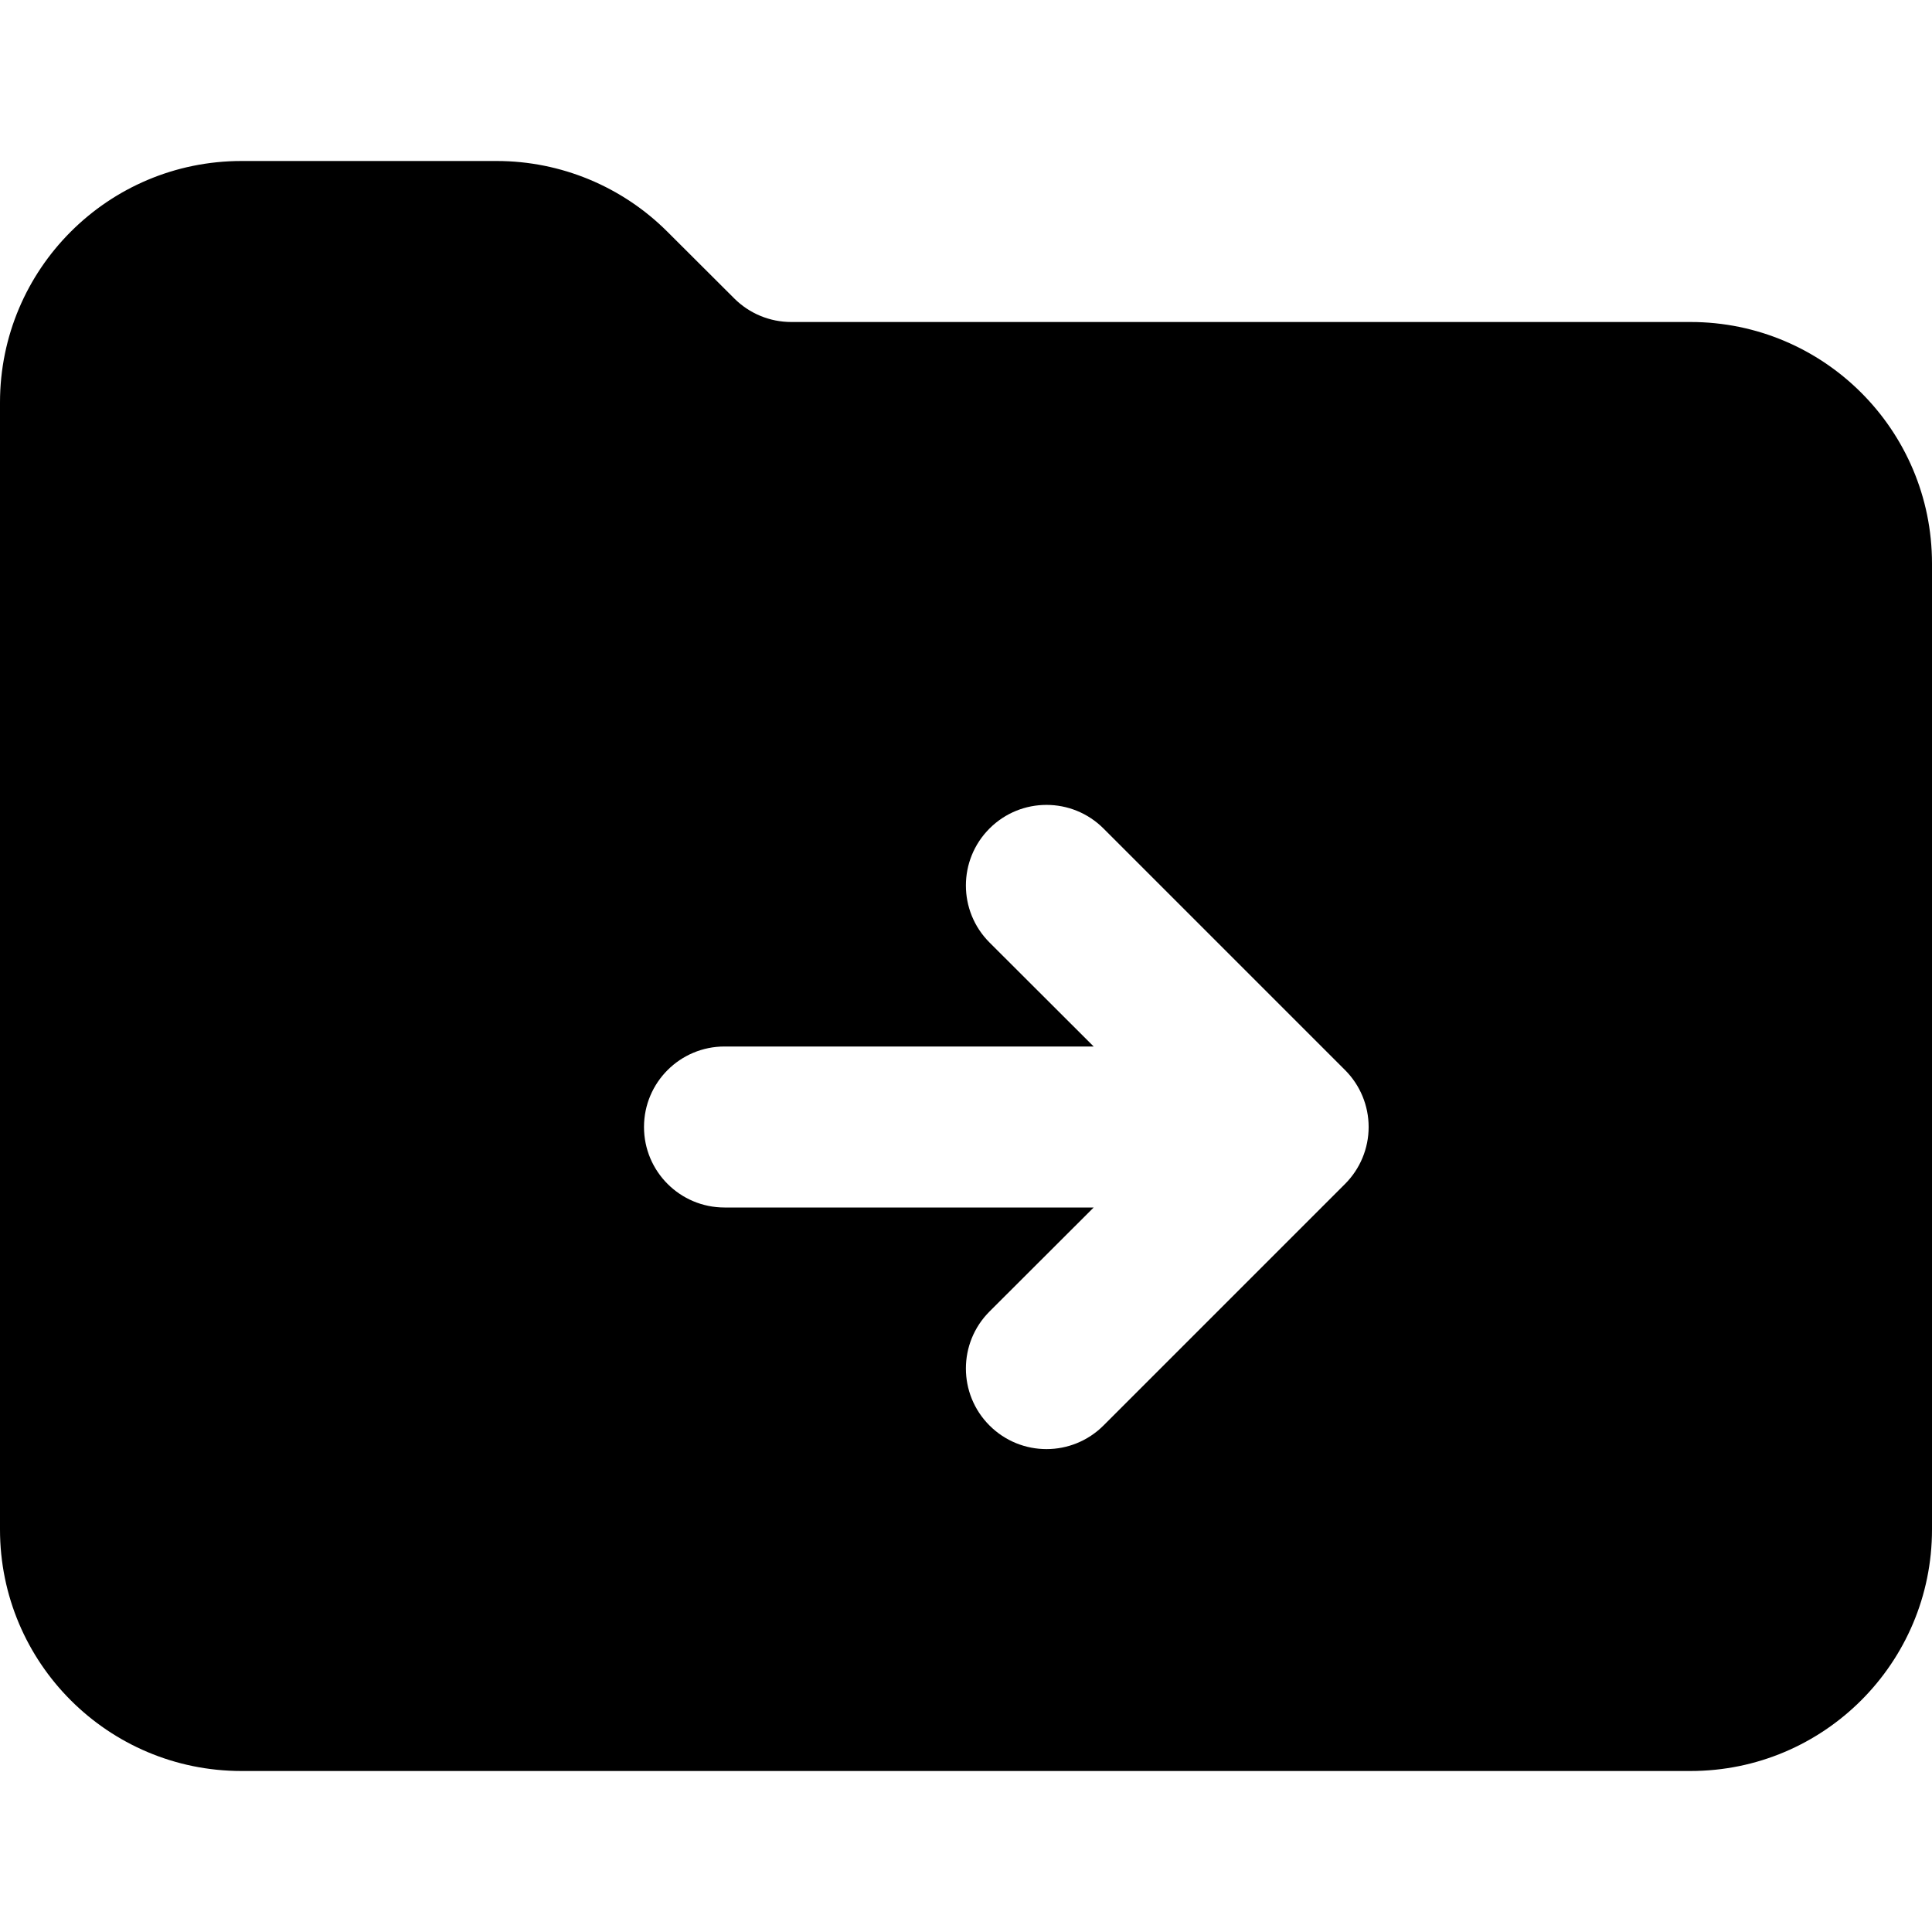
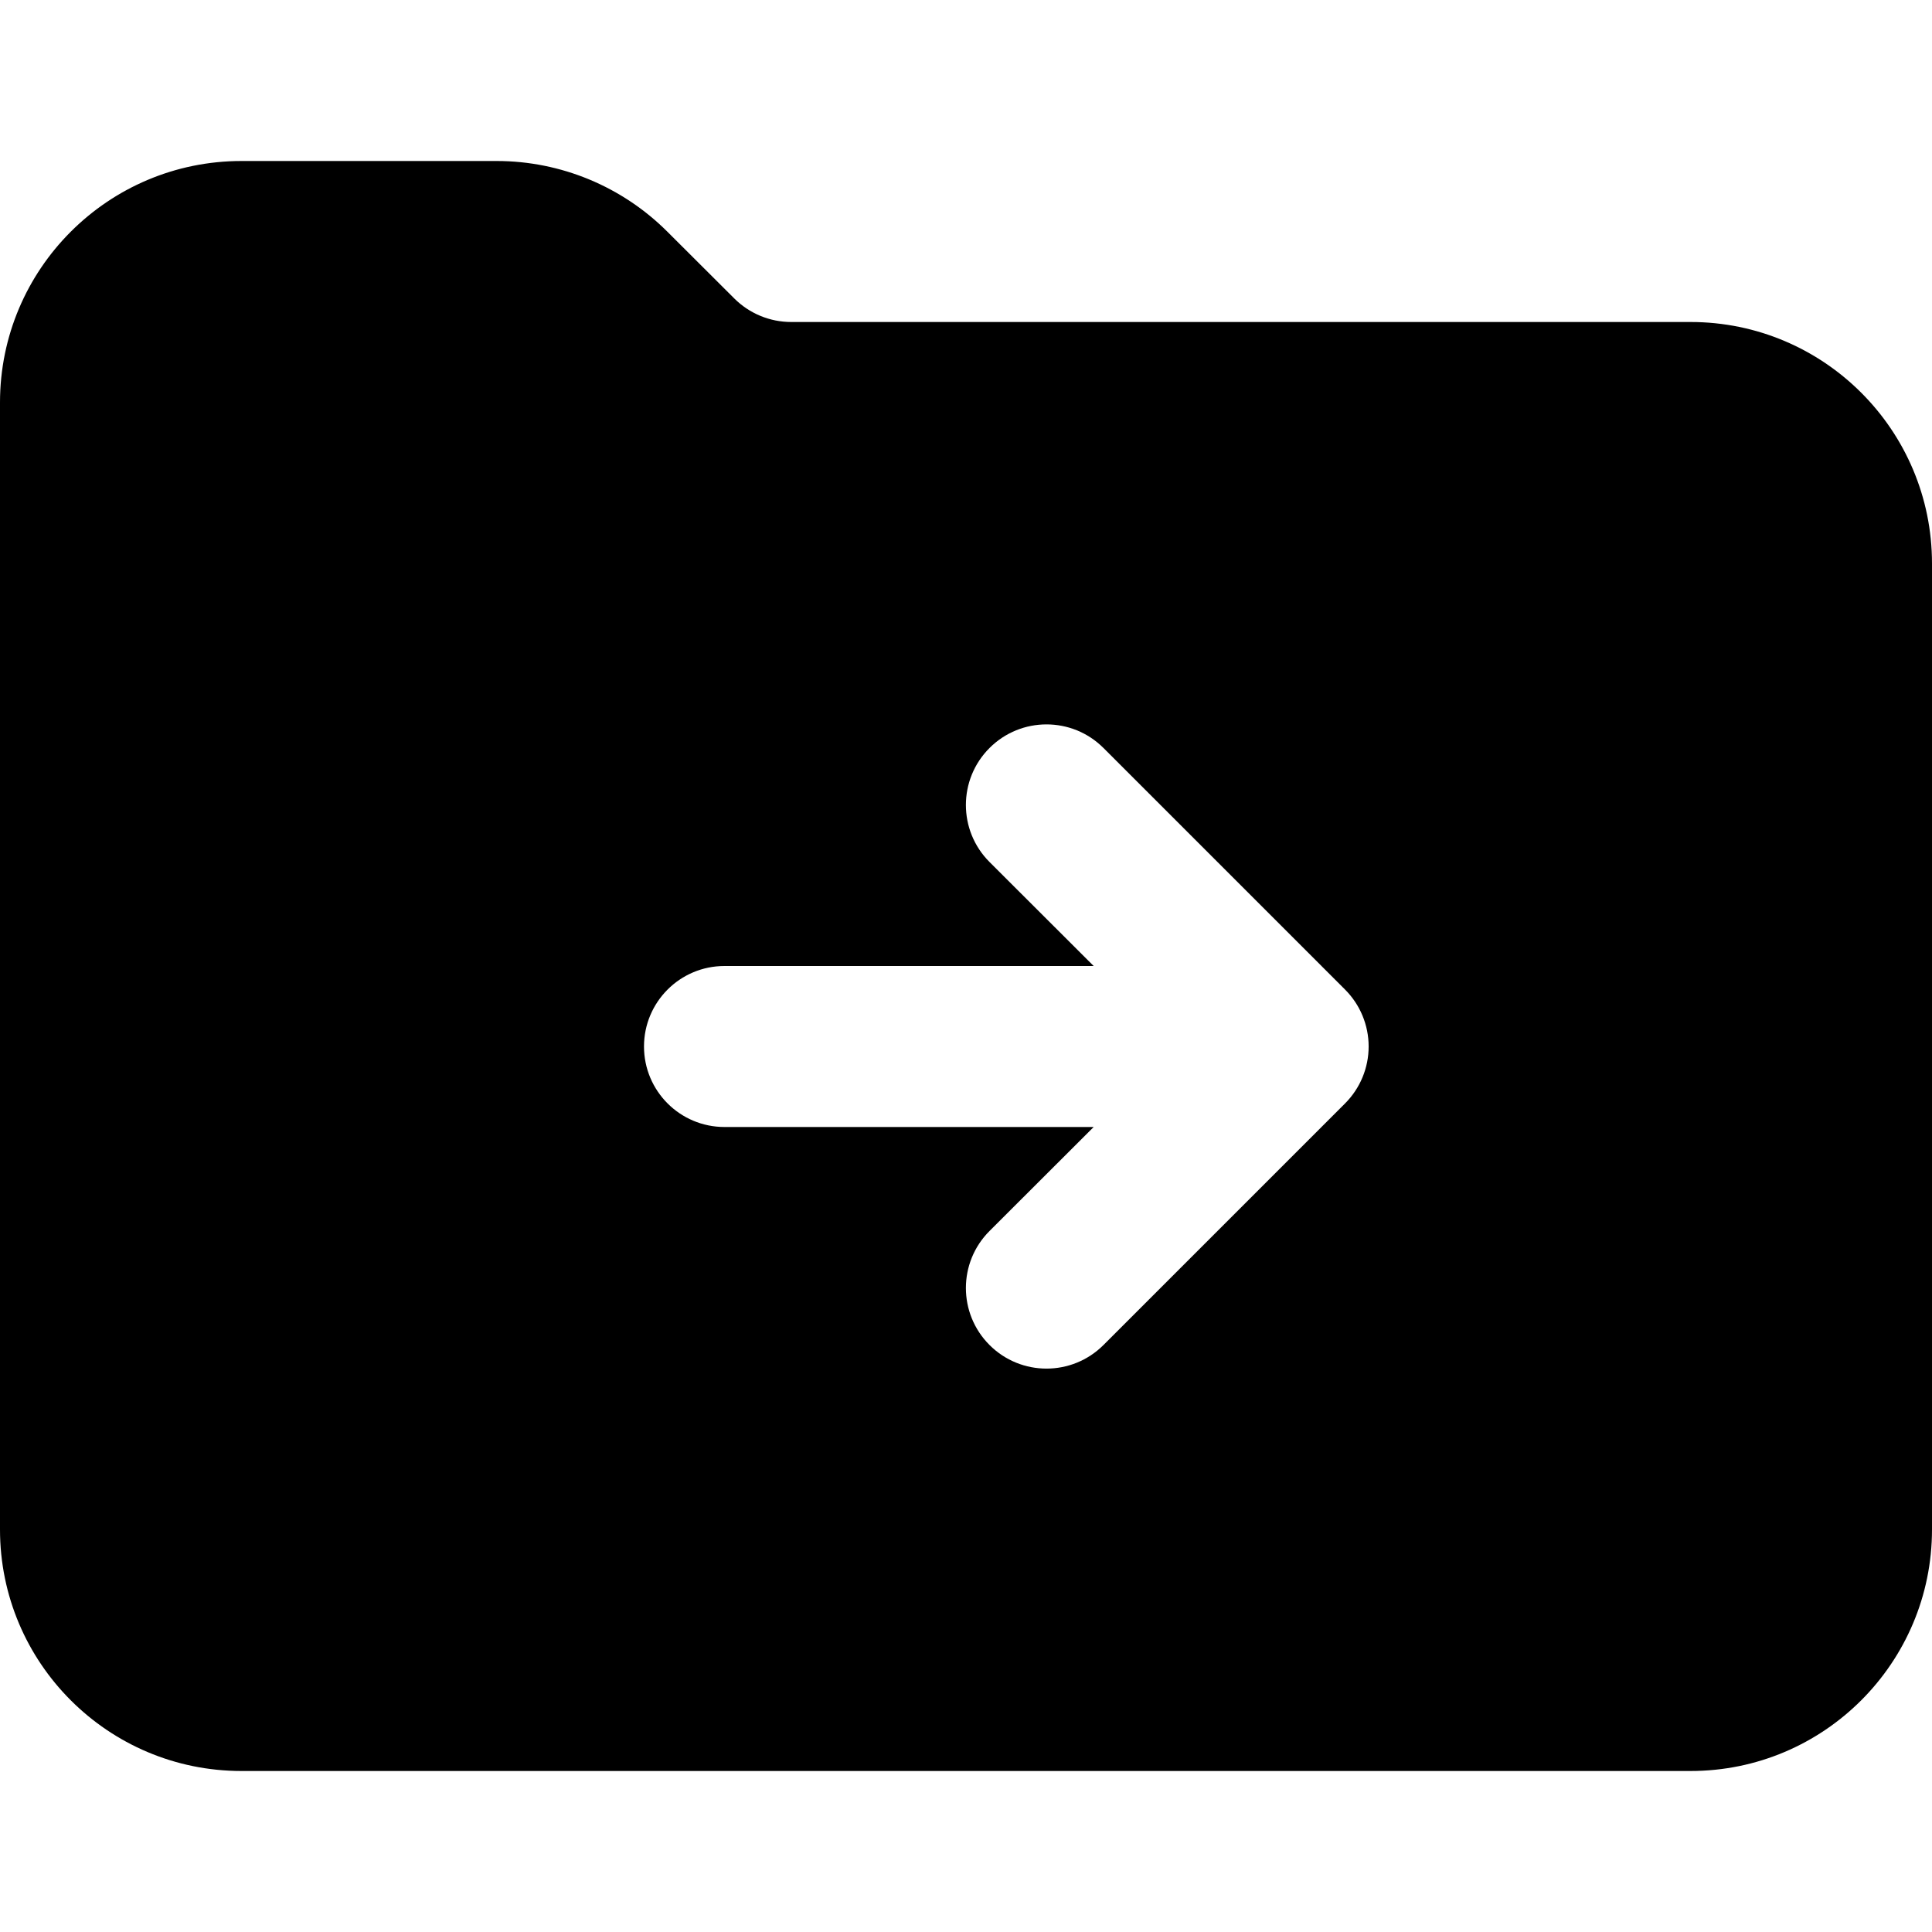
<svg xmlns="http://www.w3.org/2000/svg" fill="none" viewBox="0 0 12 12">
-   <path d="M3.086 1a1.5 1.5 0 0 1 1.06.44l.415.414A.5.5 0 0 0 4.914 2H10.5A1.5 1.5 0 0 1 12 3.5v6a1.5 1.5 0 0 1-1.5 1.5h-9A1.5 1.5 0 0 1 0 9.5v-7A1.5 1.5 0 0 1 1.5 1zm3.768 4.146a.5.5 0 1 0-.708.708l.647.646H4.5a.5.5 0 0 0 0 1h2.293l-.647.646a.5.5 0 1 0 .708.708l1.5-1.5a.5.5 0 0 0 0-.708z" class="subtract" fill="currentColor" />
+   <path d="M3.086 1a1.5 1.5 0 0 1 1.06.44l.415.414A.5.5 0 0 0 4.914 2H10.5A1.5 1.5 0 0 1 12 3.5v6a1.5 1.5 0 0 1-1.5 1.5h-9A1.5 1.5 0 0 1 0 9.5v-7A1.5 1.5 0 0 1 1.5 1zm3.768 3.646a.5.5 0 1 0-.708.708L6.793 6H4.5a.5.5 0 0 0 0 1h2.293l-.647.646a.5.5 0 1 0 .708.708l1.5-1.5a.5.5 0 0 0 0-.708z" class="subtract" fill="currentColor" />
</svg>
